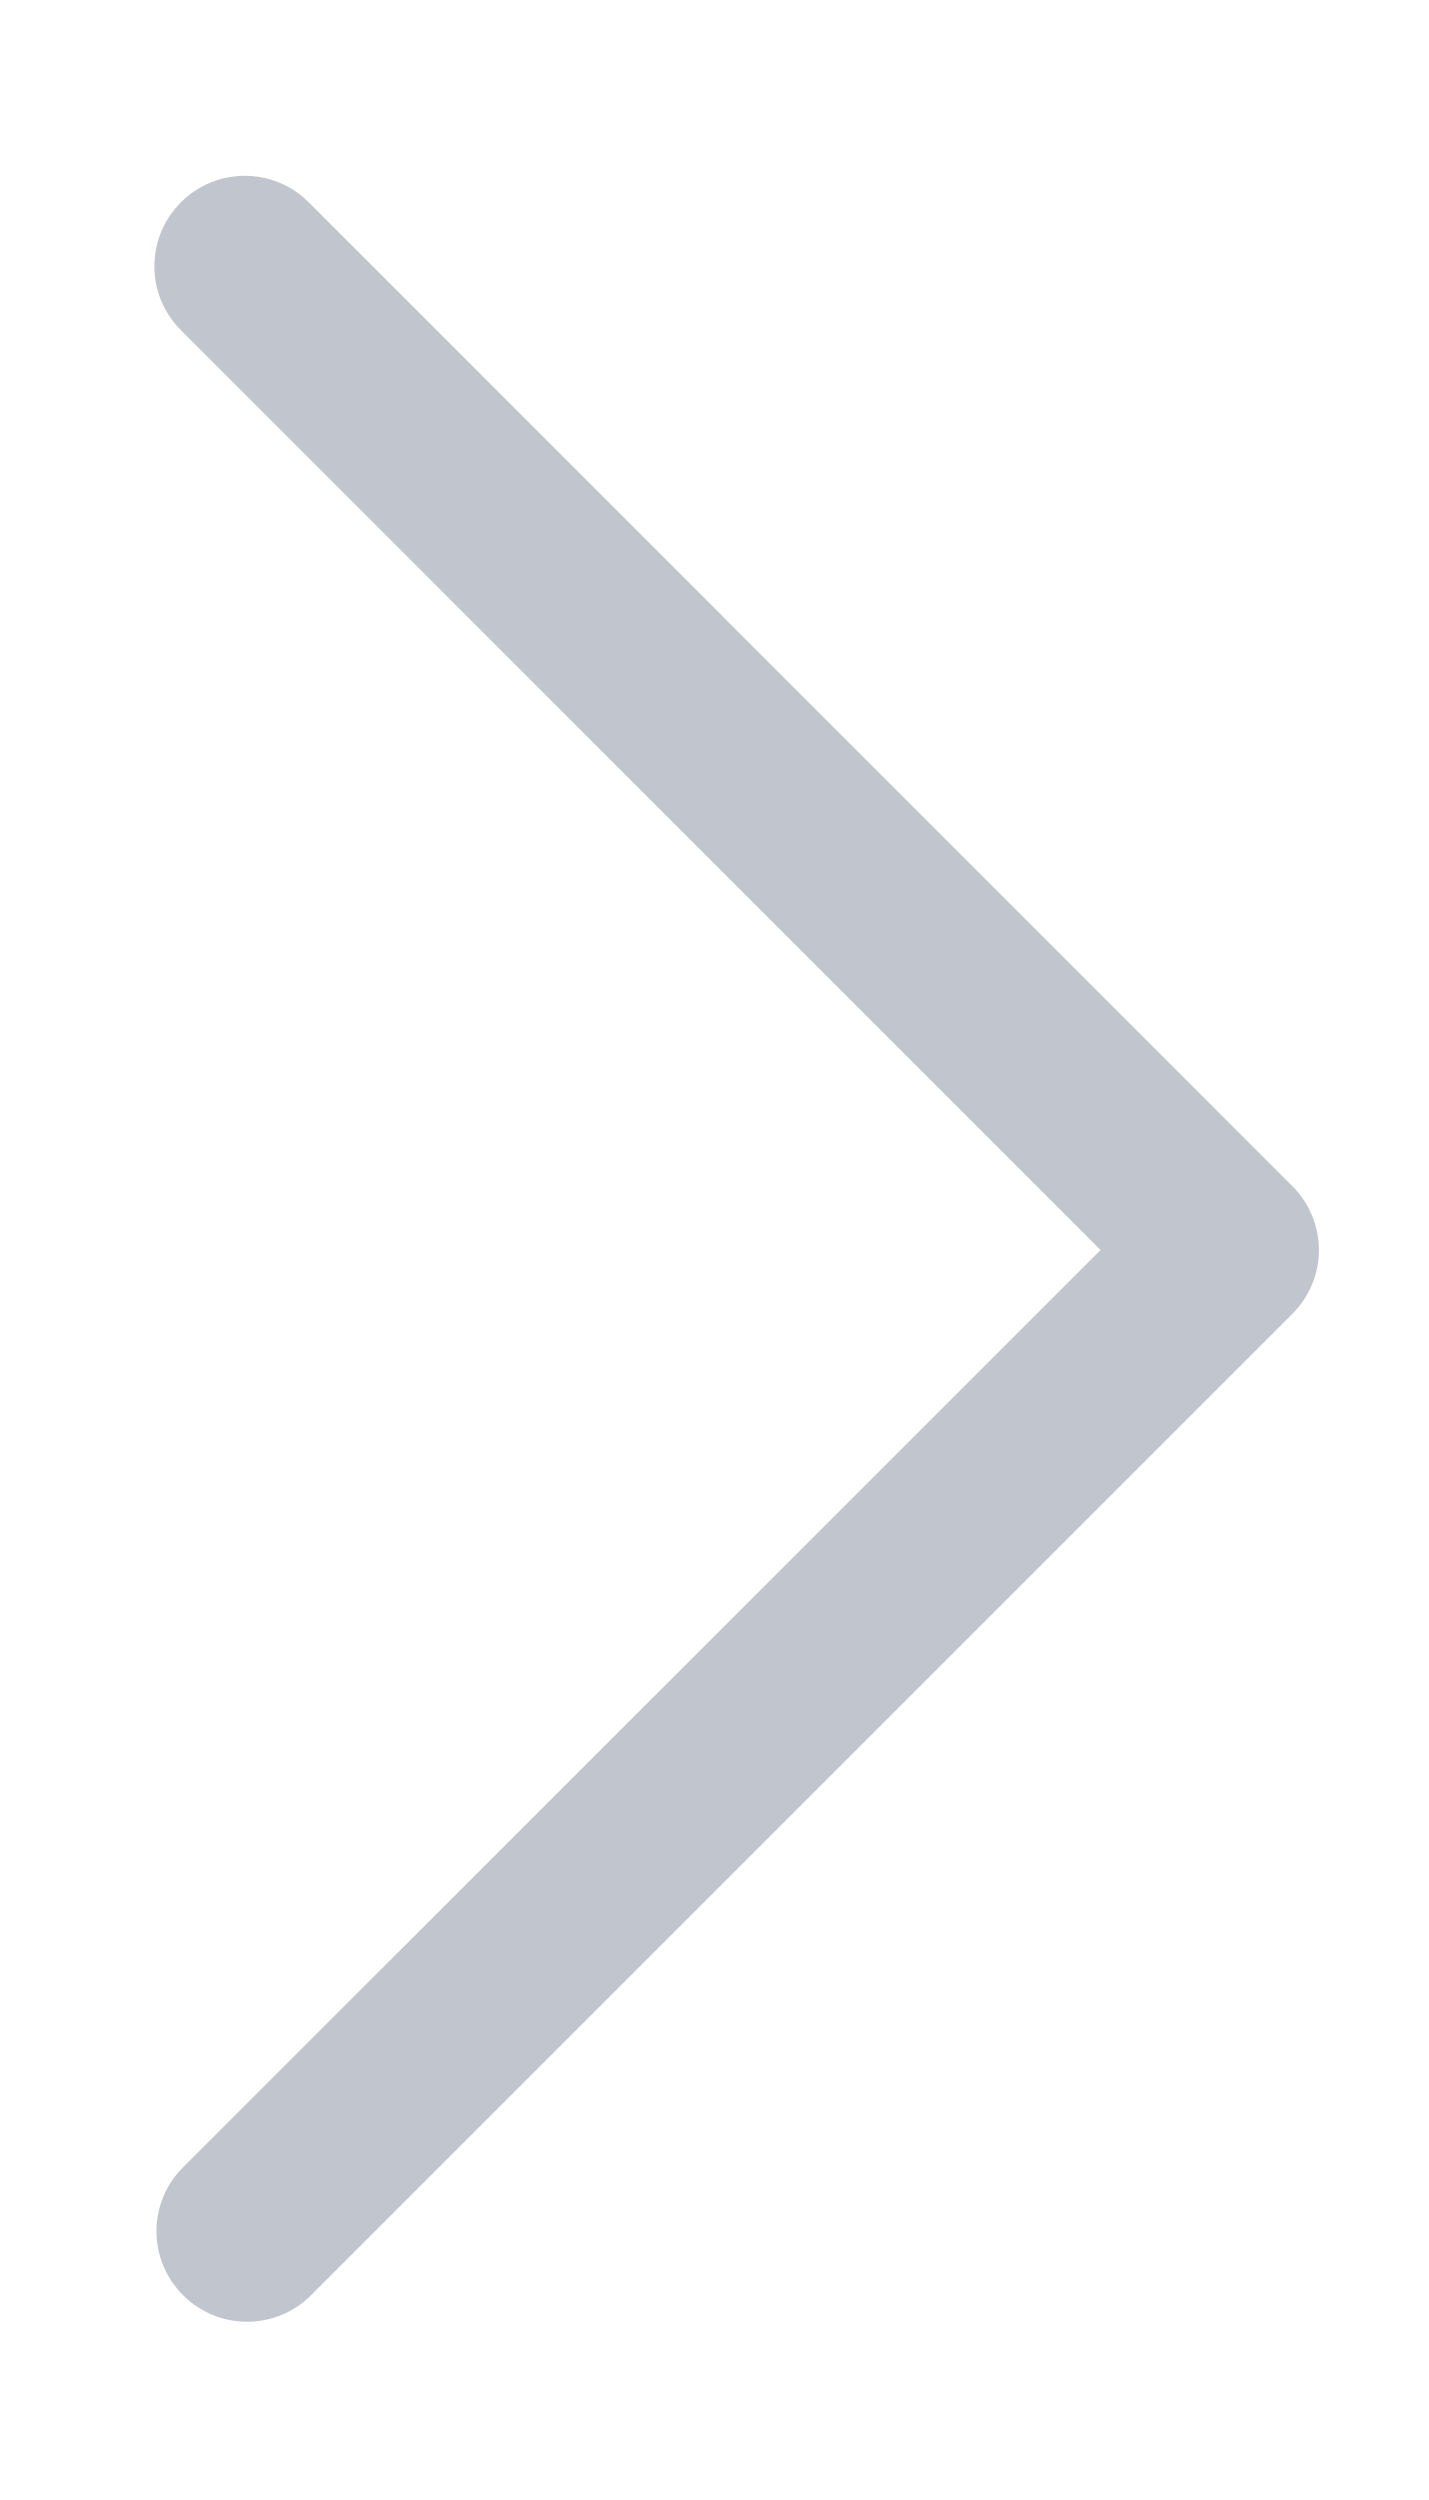
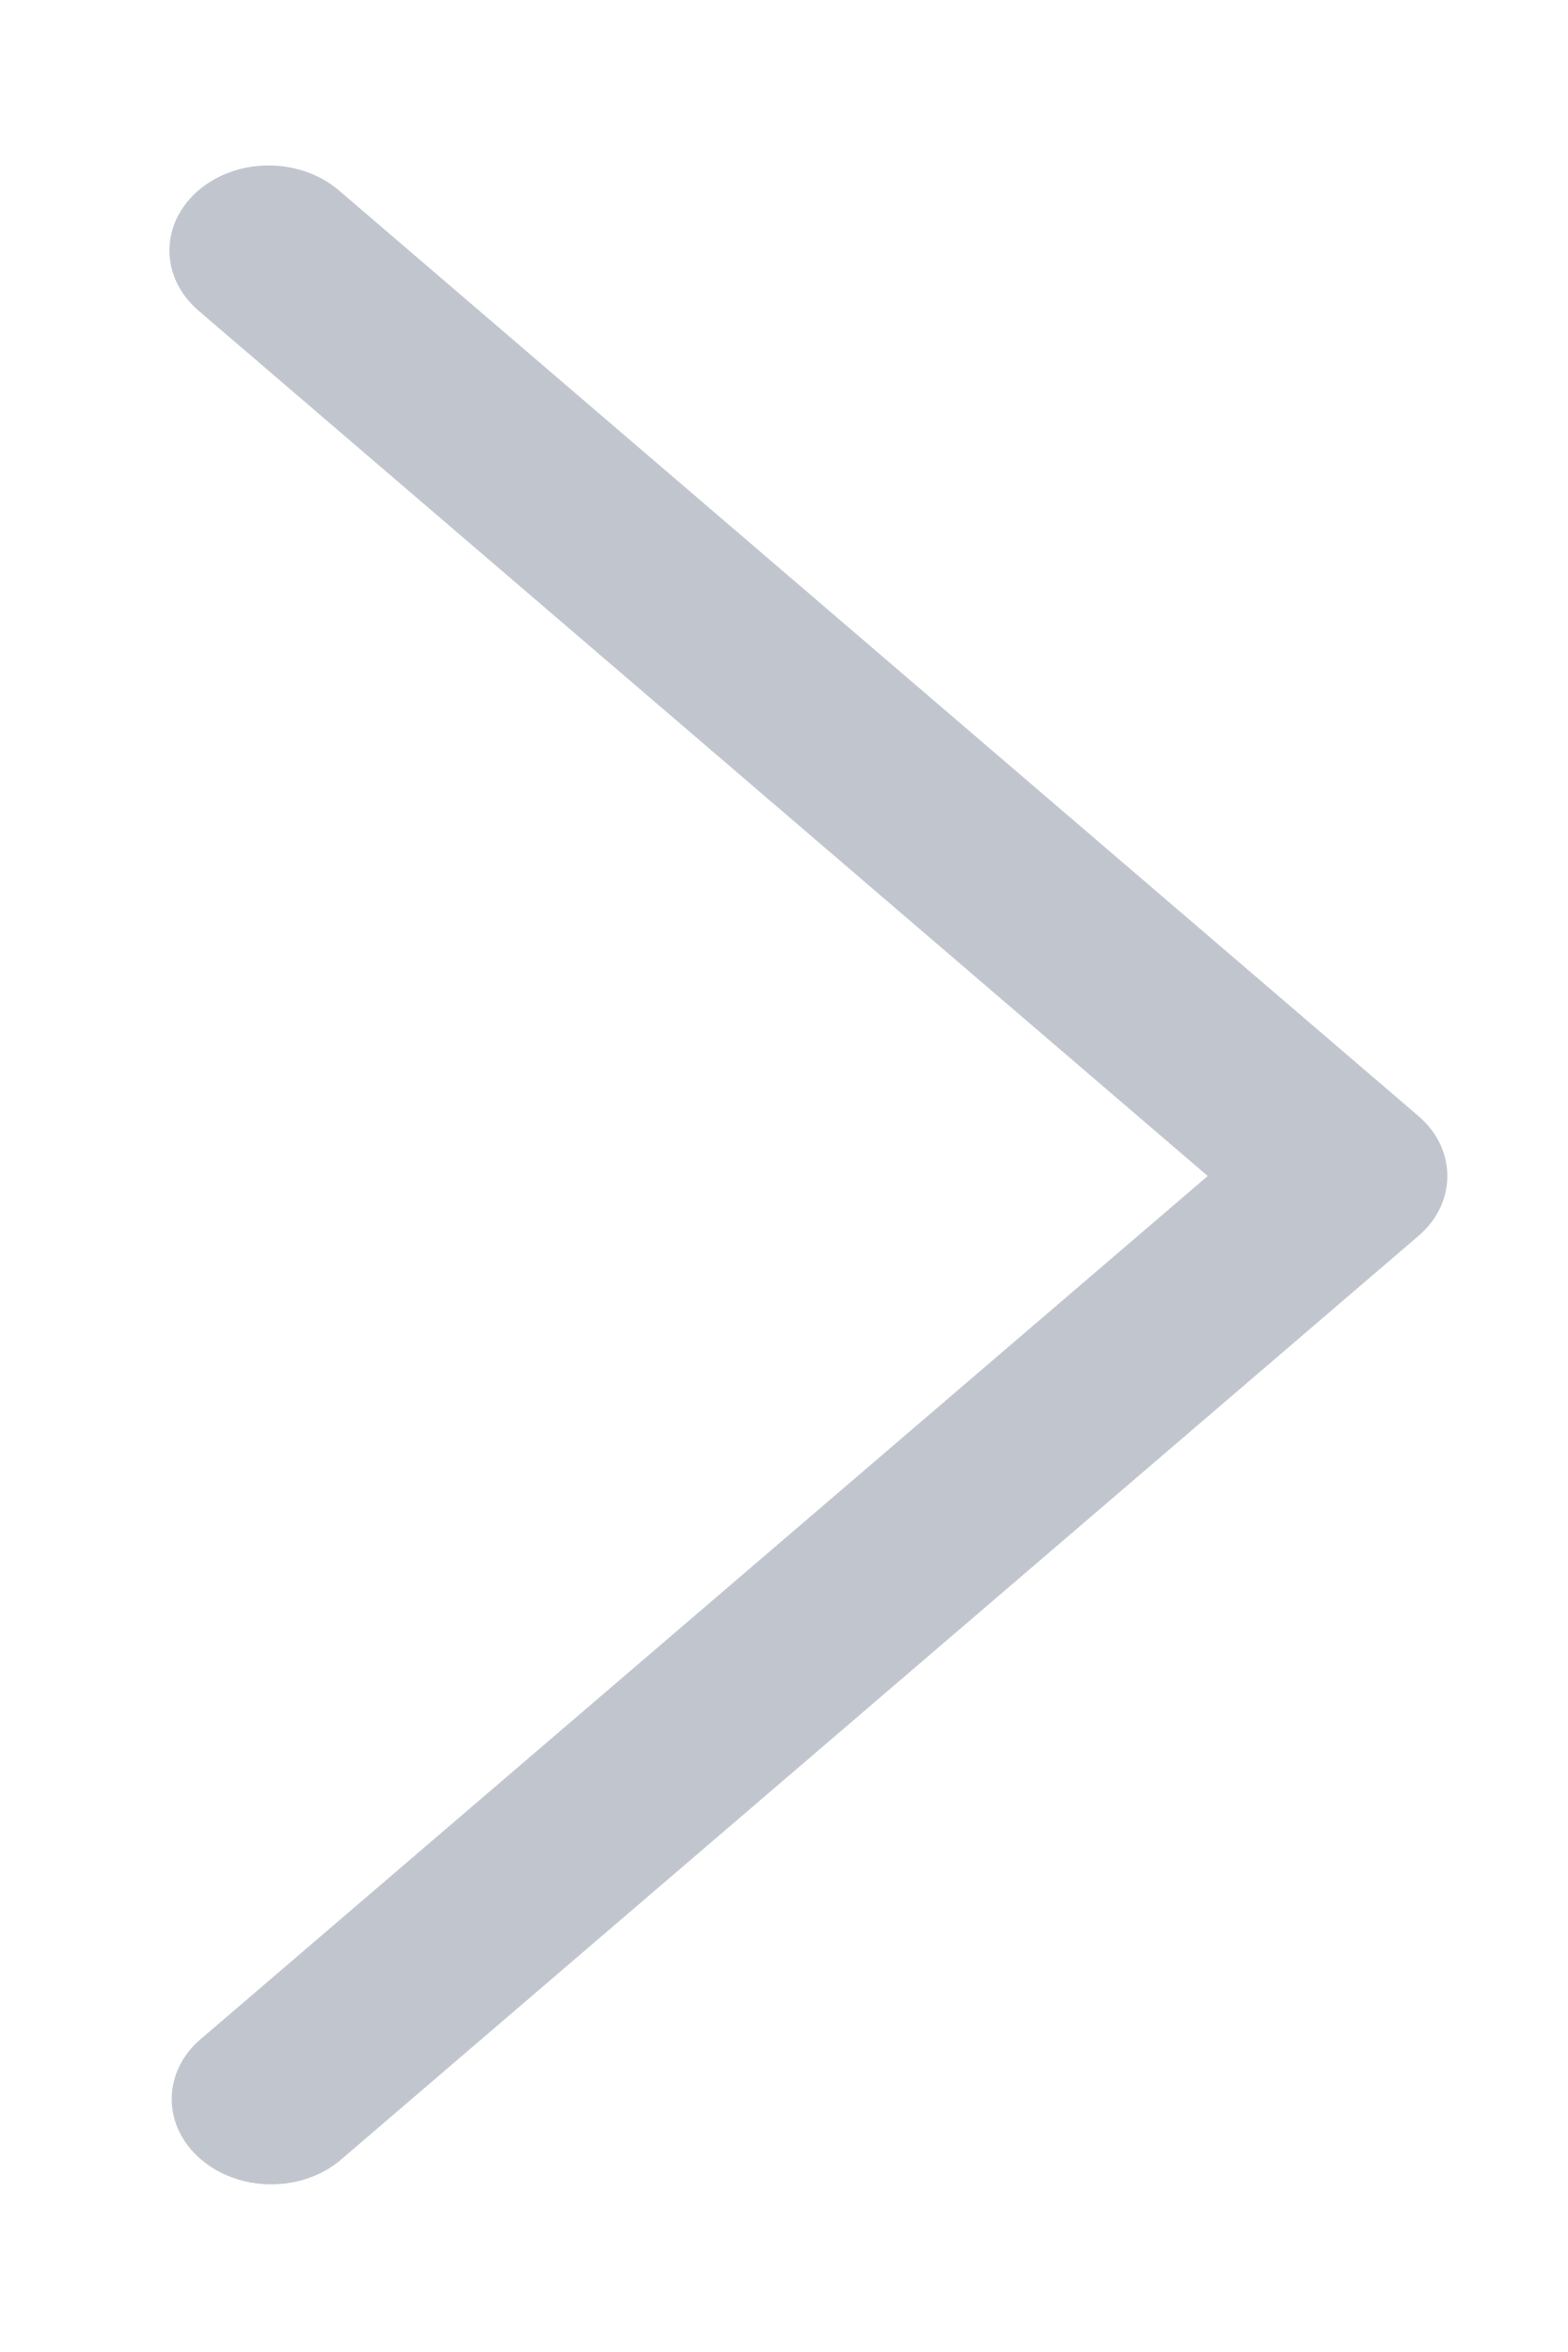
- <svg xmlns="http://www.w3.org/2000/svg" width="8" height="14" viewBox="0 0 8 14" fill="none">
-   <path d="M7.237 6.642L1.729 1.133C1.531 0.935 1.211 0.935 1.013 1.133C0.815 1.331 0.815 1.651 1.013 1.849L6.163 7L1.012 12.15C0.826 12.35 0.832 12.66 1.025 12.853C1.217 13.046 1.528 13.052 1.728 12.867L7.237 7.358C7.332 7.263 7.386 7.134 7.386 7C7.386 6.866 7.332 6.737 7.237 6.642Z" fill="#C1C6CE" />
+ <svg xmlns="http://www.w3.org/2000/svg" width="8" height="12" viewBox="0 0 8 12">
+   <path d="M7.237 5.693L1.729 0.971C1.531 0.802 1.211 0.802 1.013 0.971C0.815 1.141 0.815 1.415 1.013 1.585L6.163 6L1.012 10.414C0.826 10.585 0.832 10.852 1.025 11.017C1.217 11.182 1.528 11.188 1.728 11.029L7.237 6.307C7.333 6.226 7.386 6.115 7.386 6C7.386 5.885 7.333 5.774 7.237 5.693Z" fill="#c1c6cE" />
</svg>
